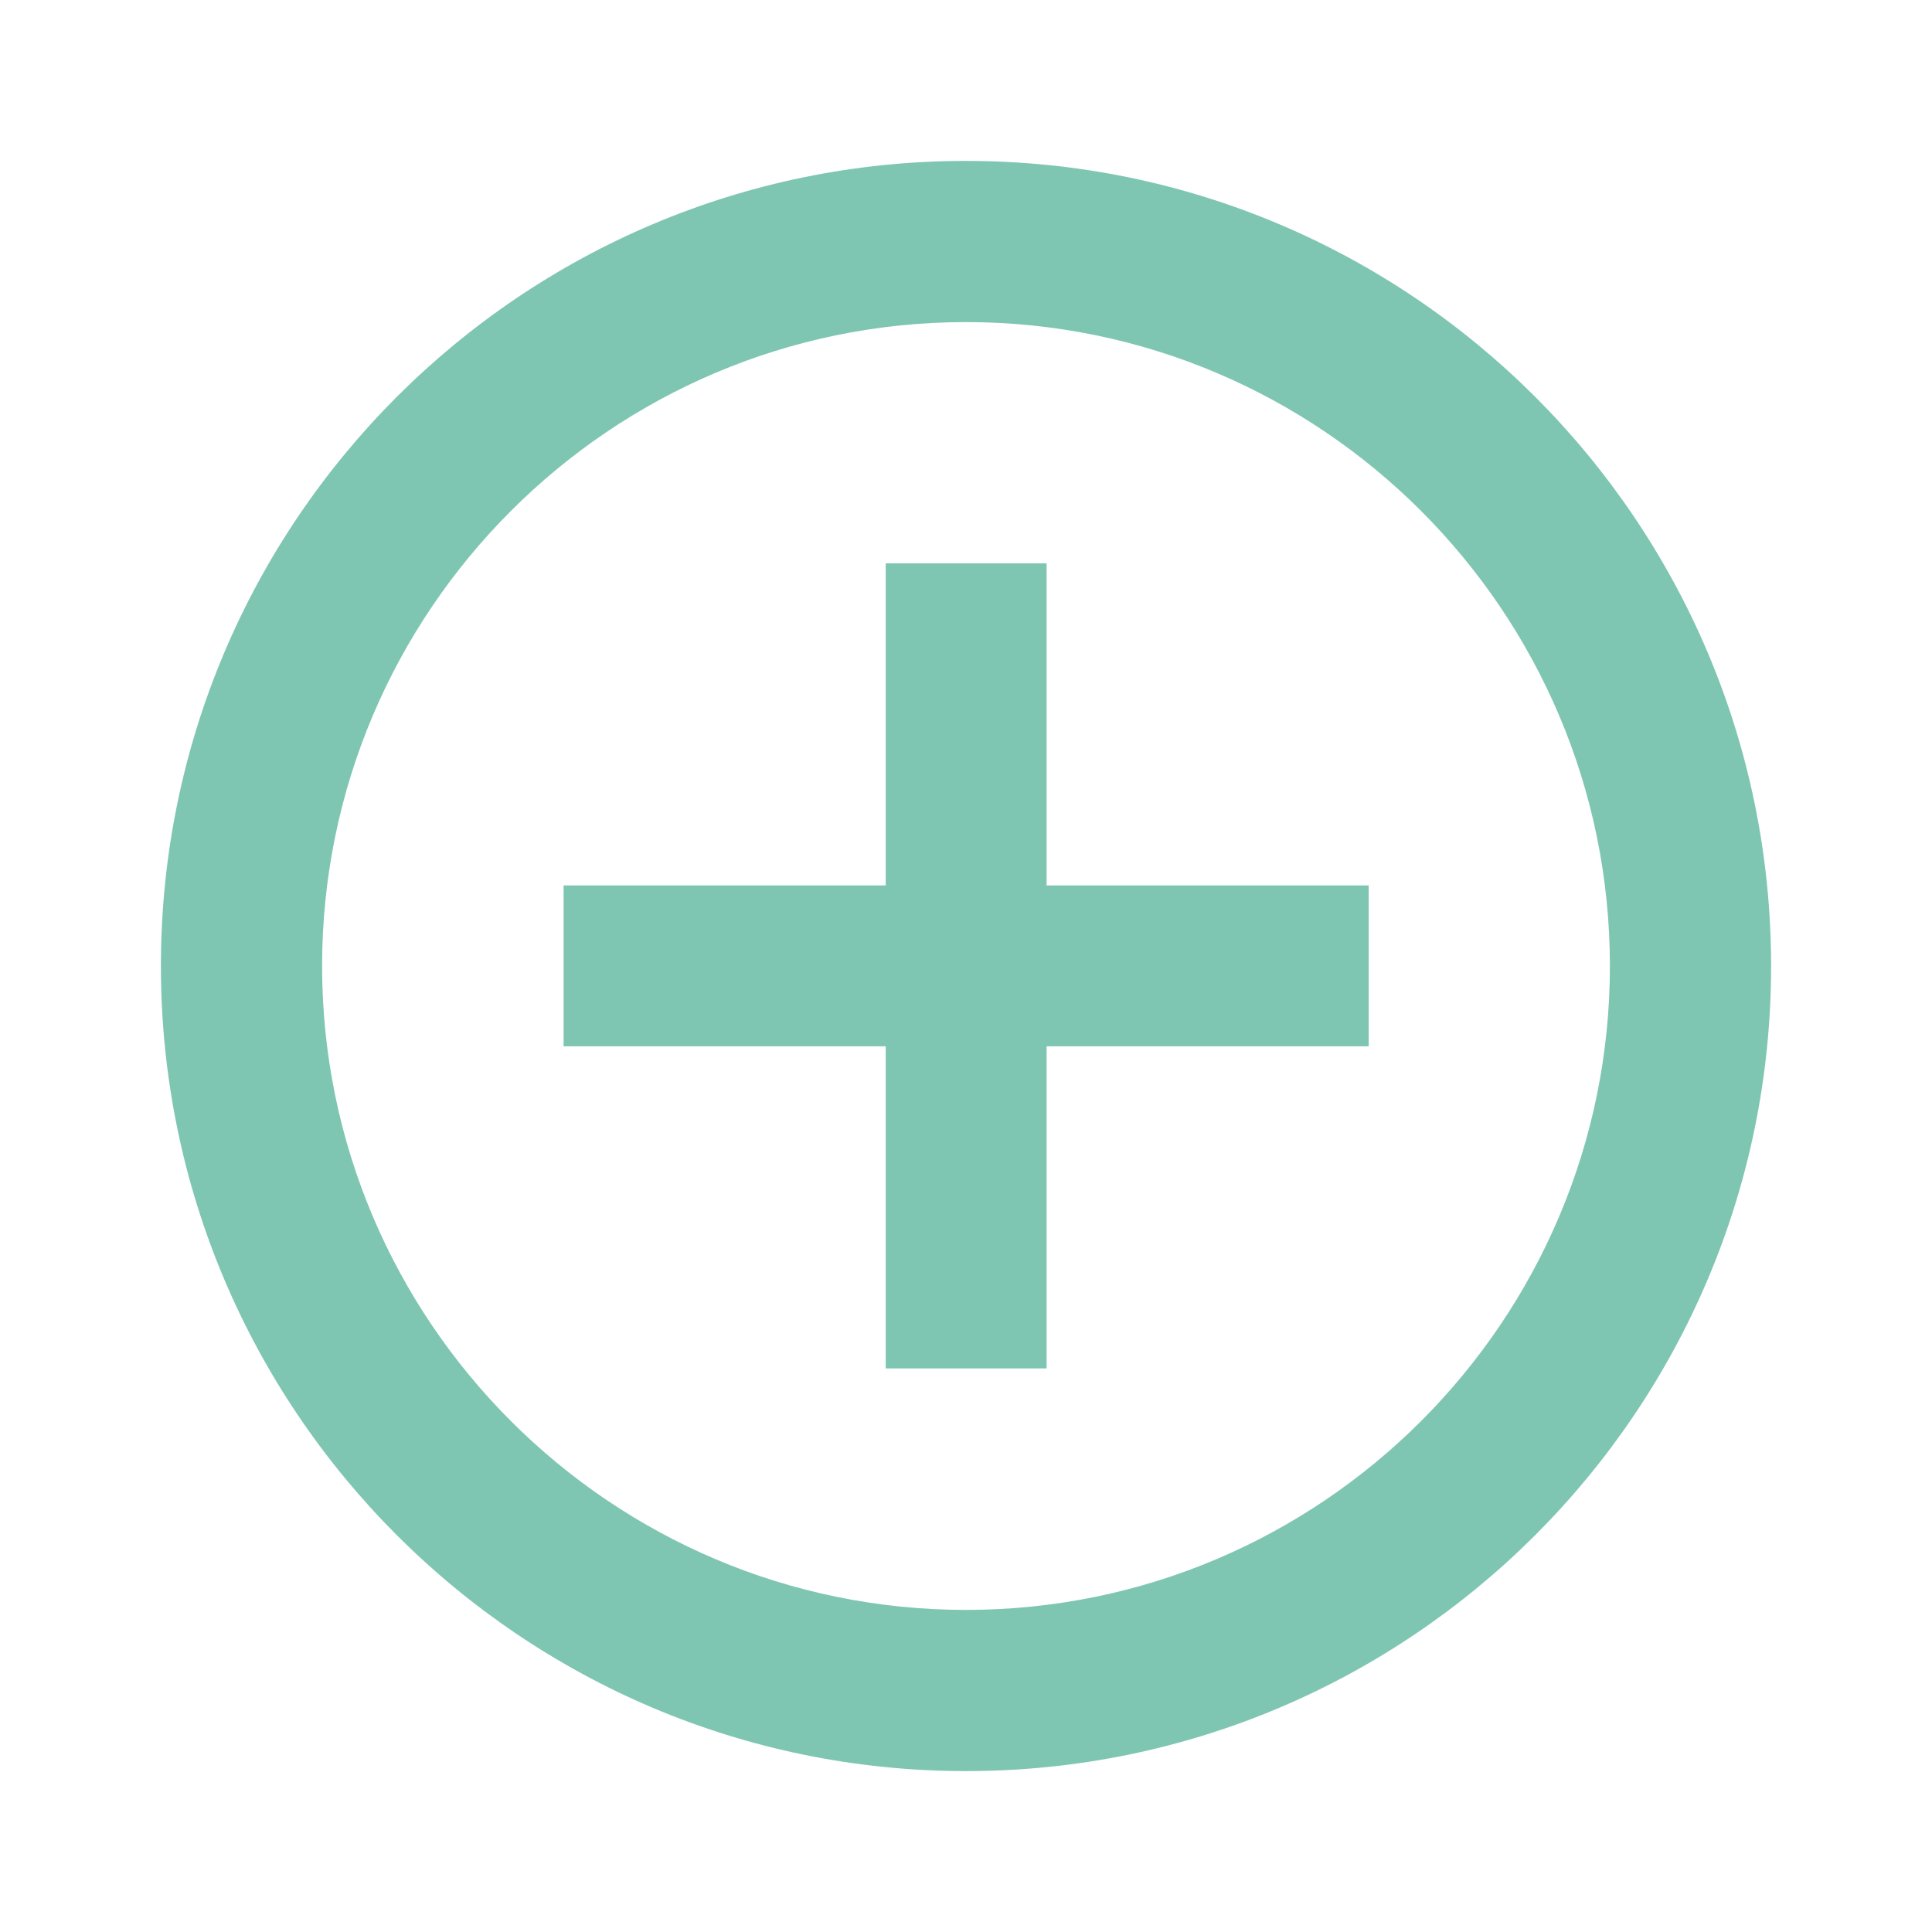
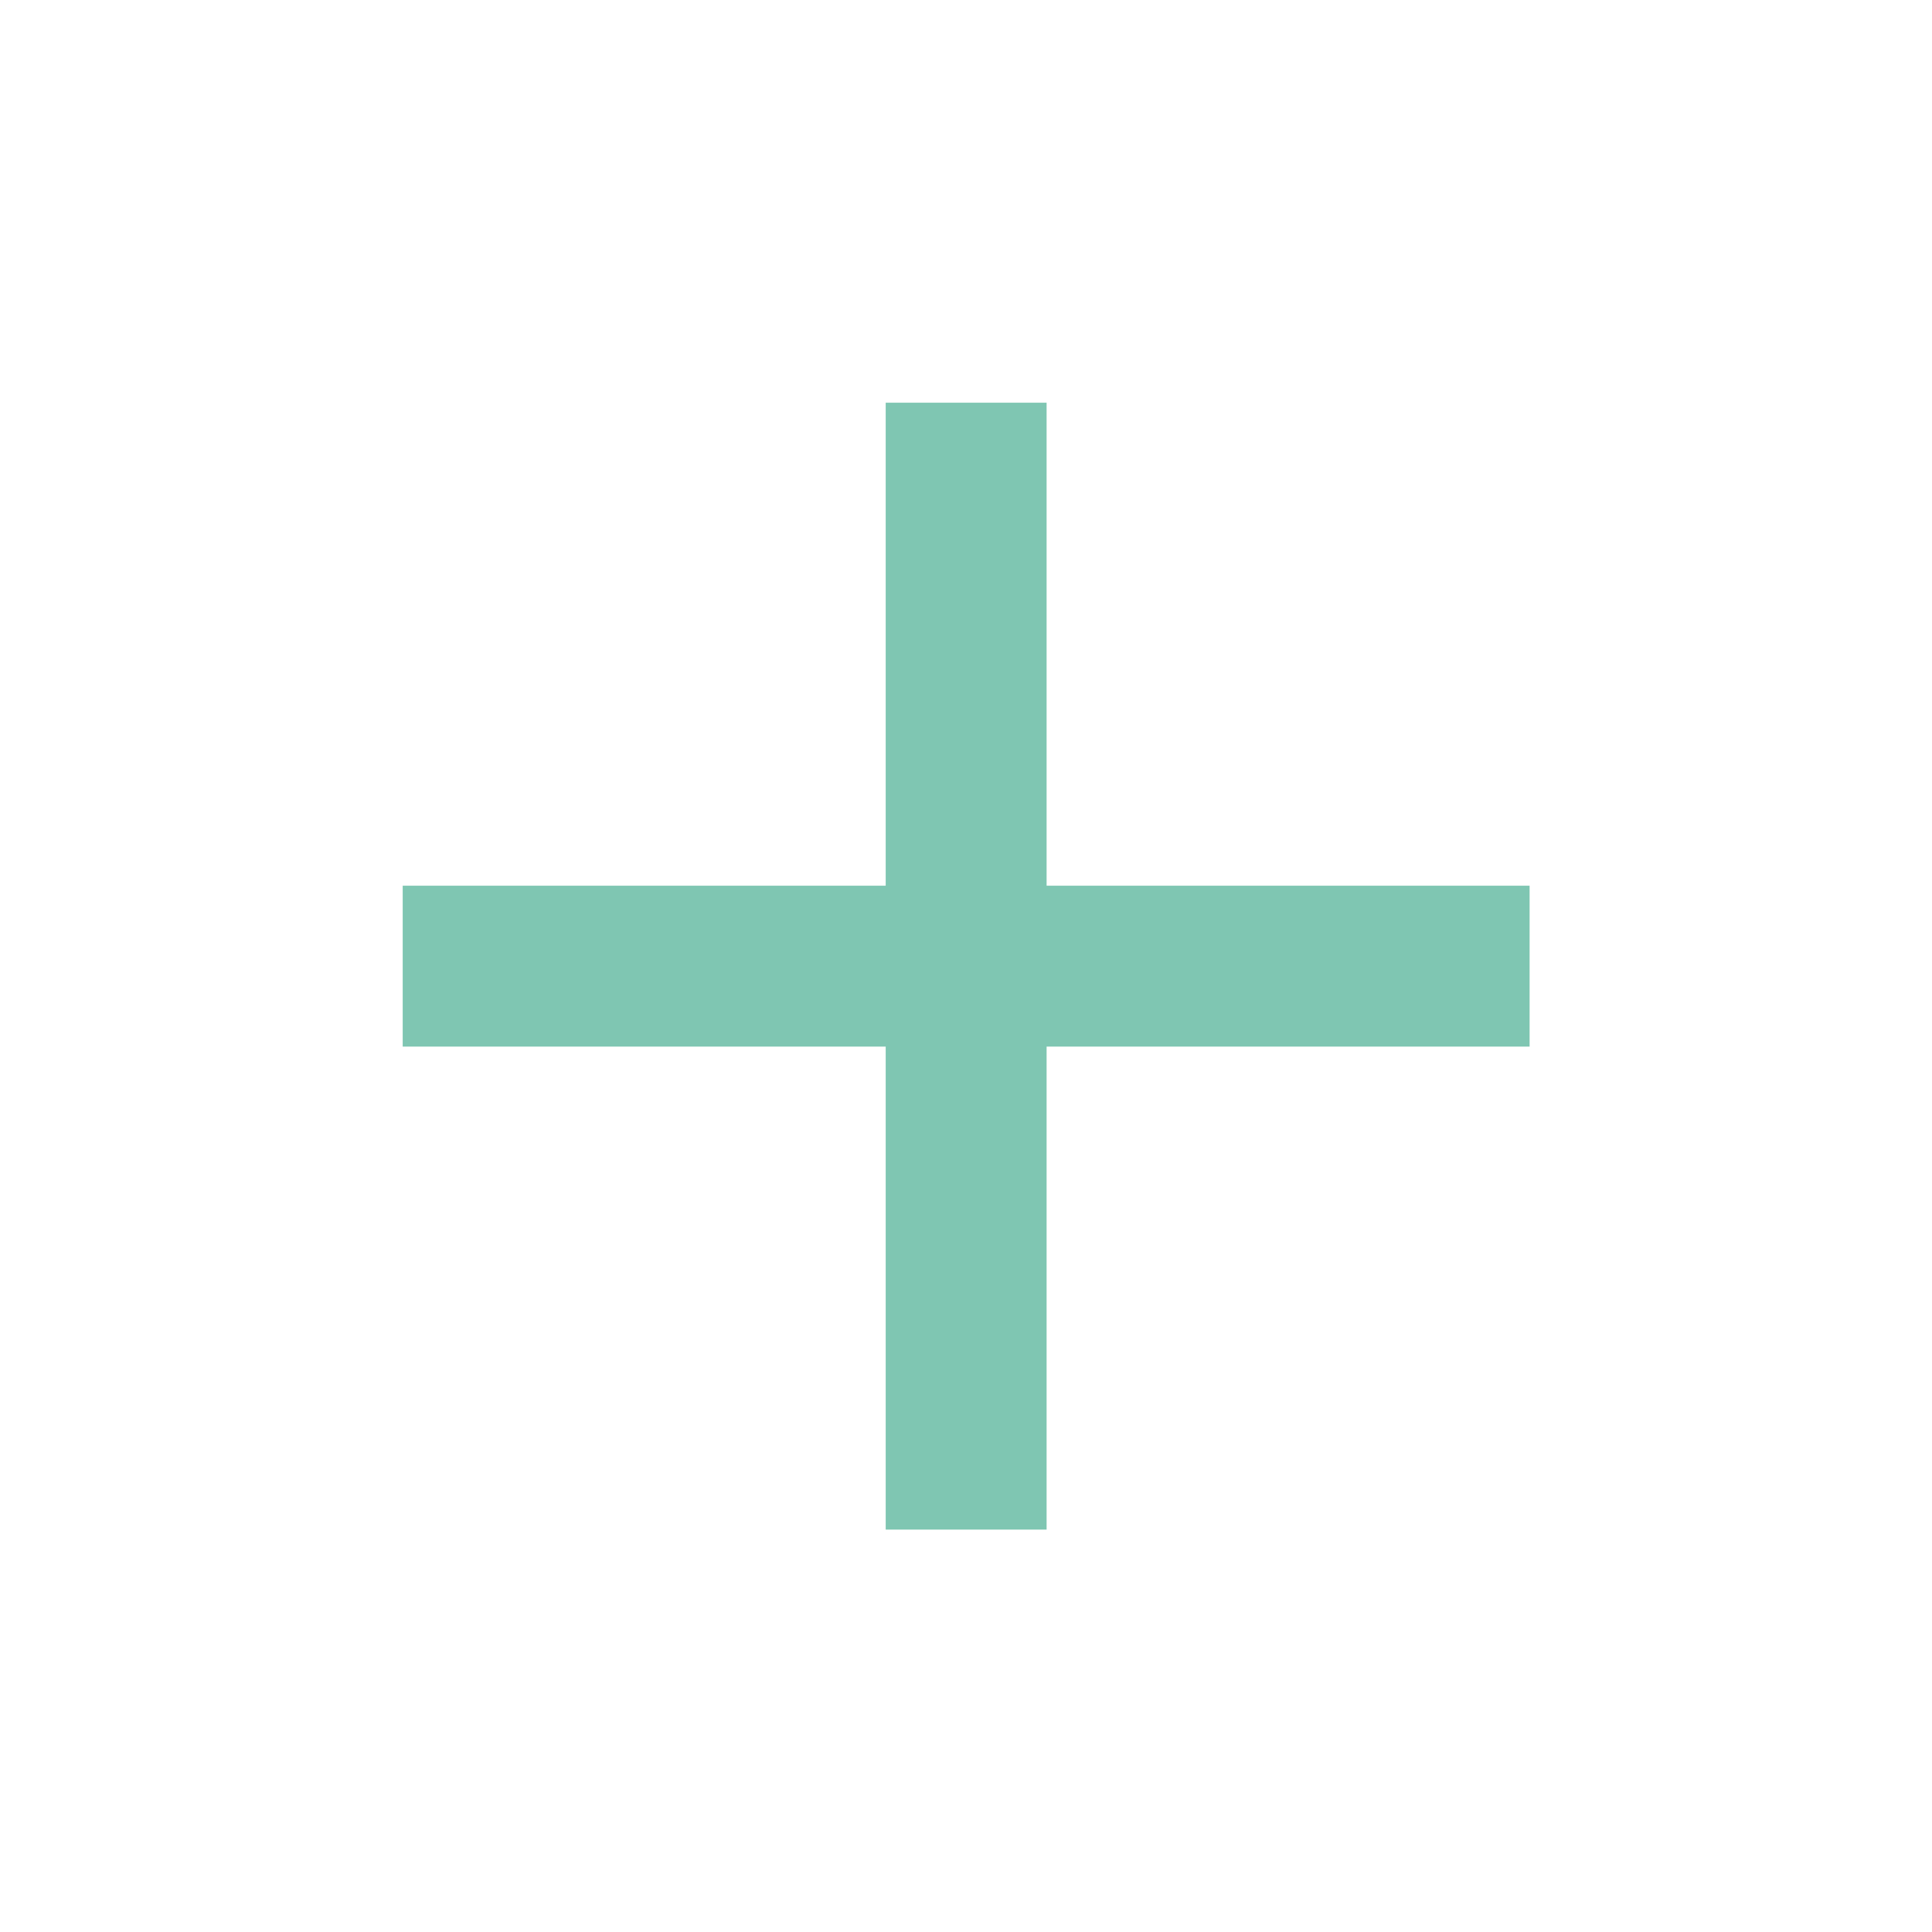
<svg xmlns="http://www.w3.org/2000/svg" version="1.1" width="64" height="64" viewBox="0,0,64,64">
  <g fill="#7fc6b2" fill-rule="nonzero" style="mix-blend-mode: normal">
-     <path d="M58.67,32c0,14.72 -11.95,26.67 -26.67,26.67c-14.72,0 -26.67,-11.95 -26.67,-26.67c0,-14.72 11.95,-26.67 26.67,-26.67c14.72,0 26.67,11.95 26.67,26.67zM53.33,32c0,-11.76 -9.57,-21.33 -21.33,-21.33c-11.76,0 -21.33,9.57 -21.33,21.33c0,11.76 9.57,21.33 21.33,21.33c11.76,0 21.33,-9.57 21.33,-21.33zM34.67,29.33h10.67v5.33h-10.67v10.67h-5.33v-10.67h-10.67v-5.33h10.67v-10.67h5.33z" />
+     <path d="M50.67,34.67h-16v16h-5.33v-16h-16v-5.33h16v-16h5.33v16h16z" />
  </g>
</svg>
